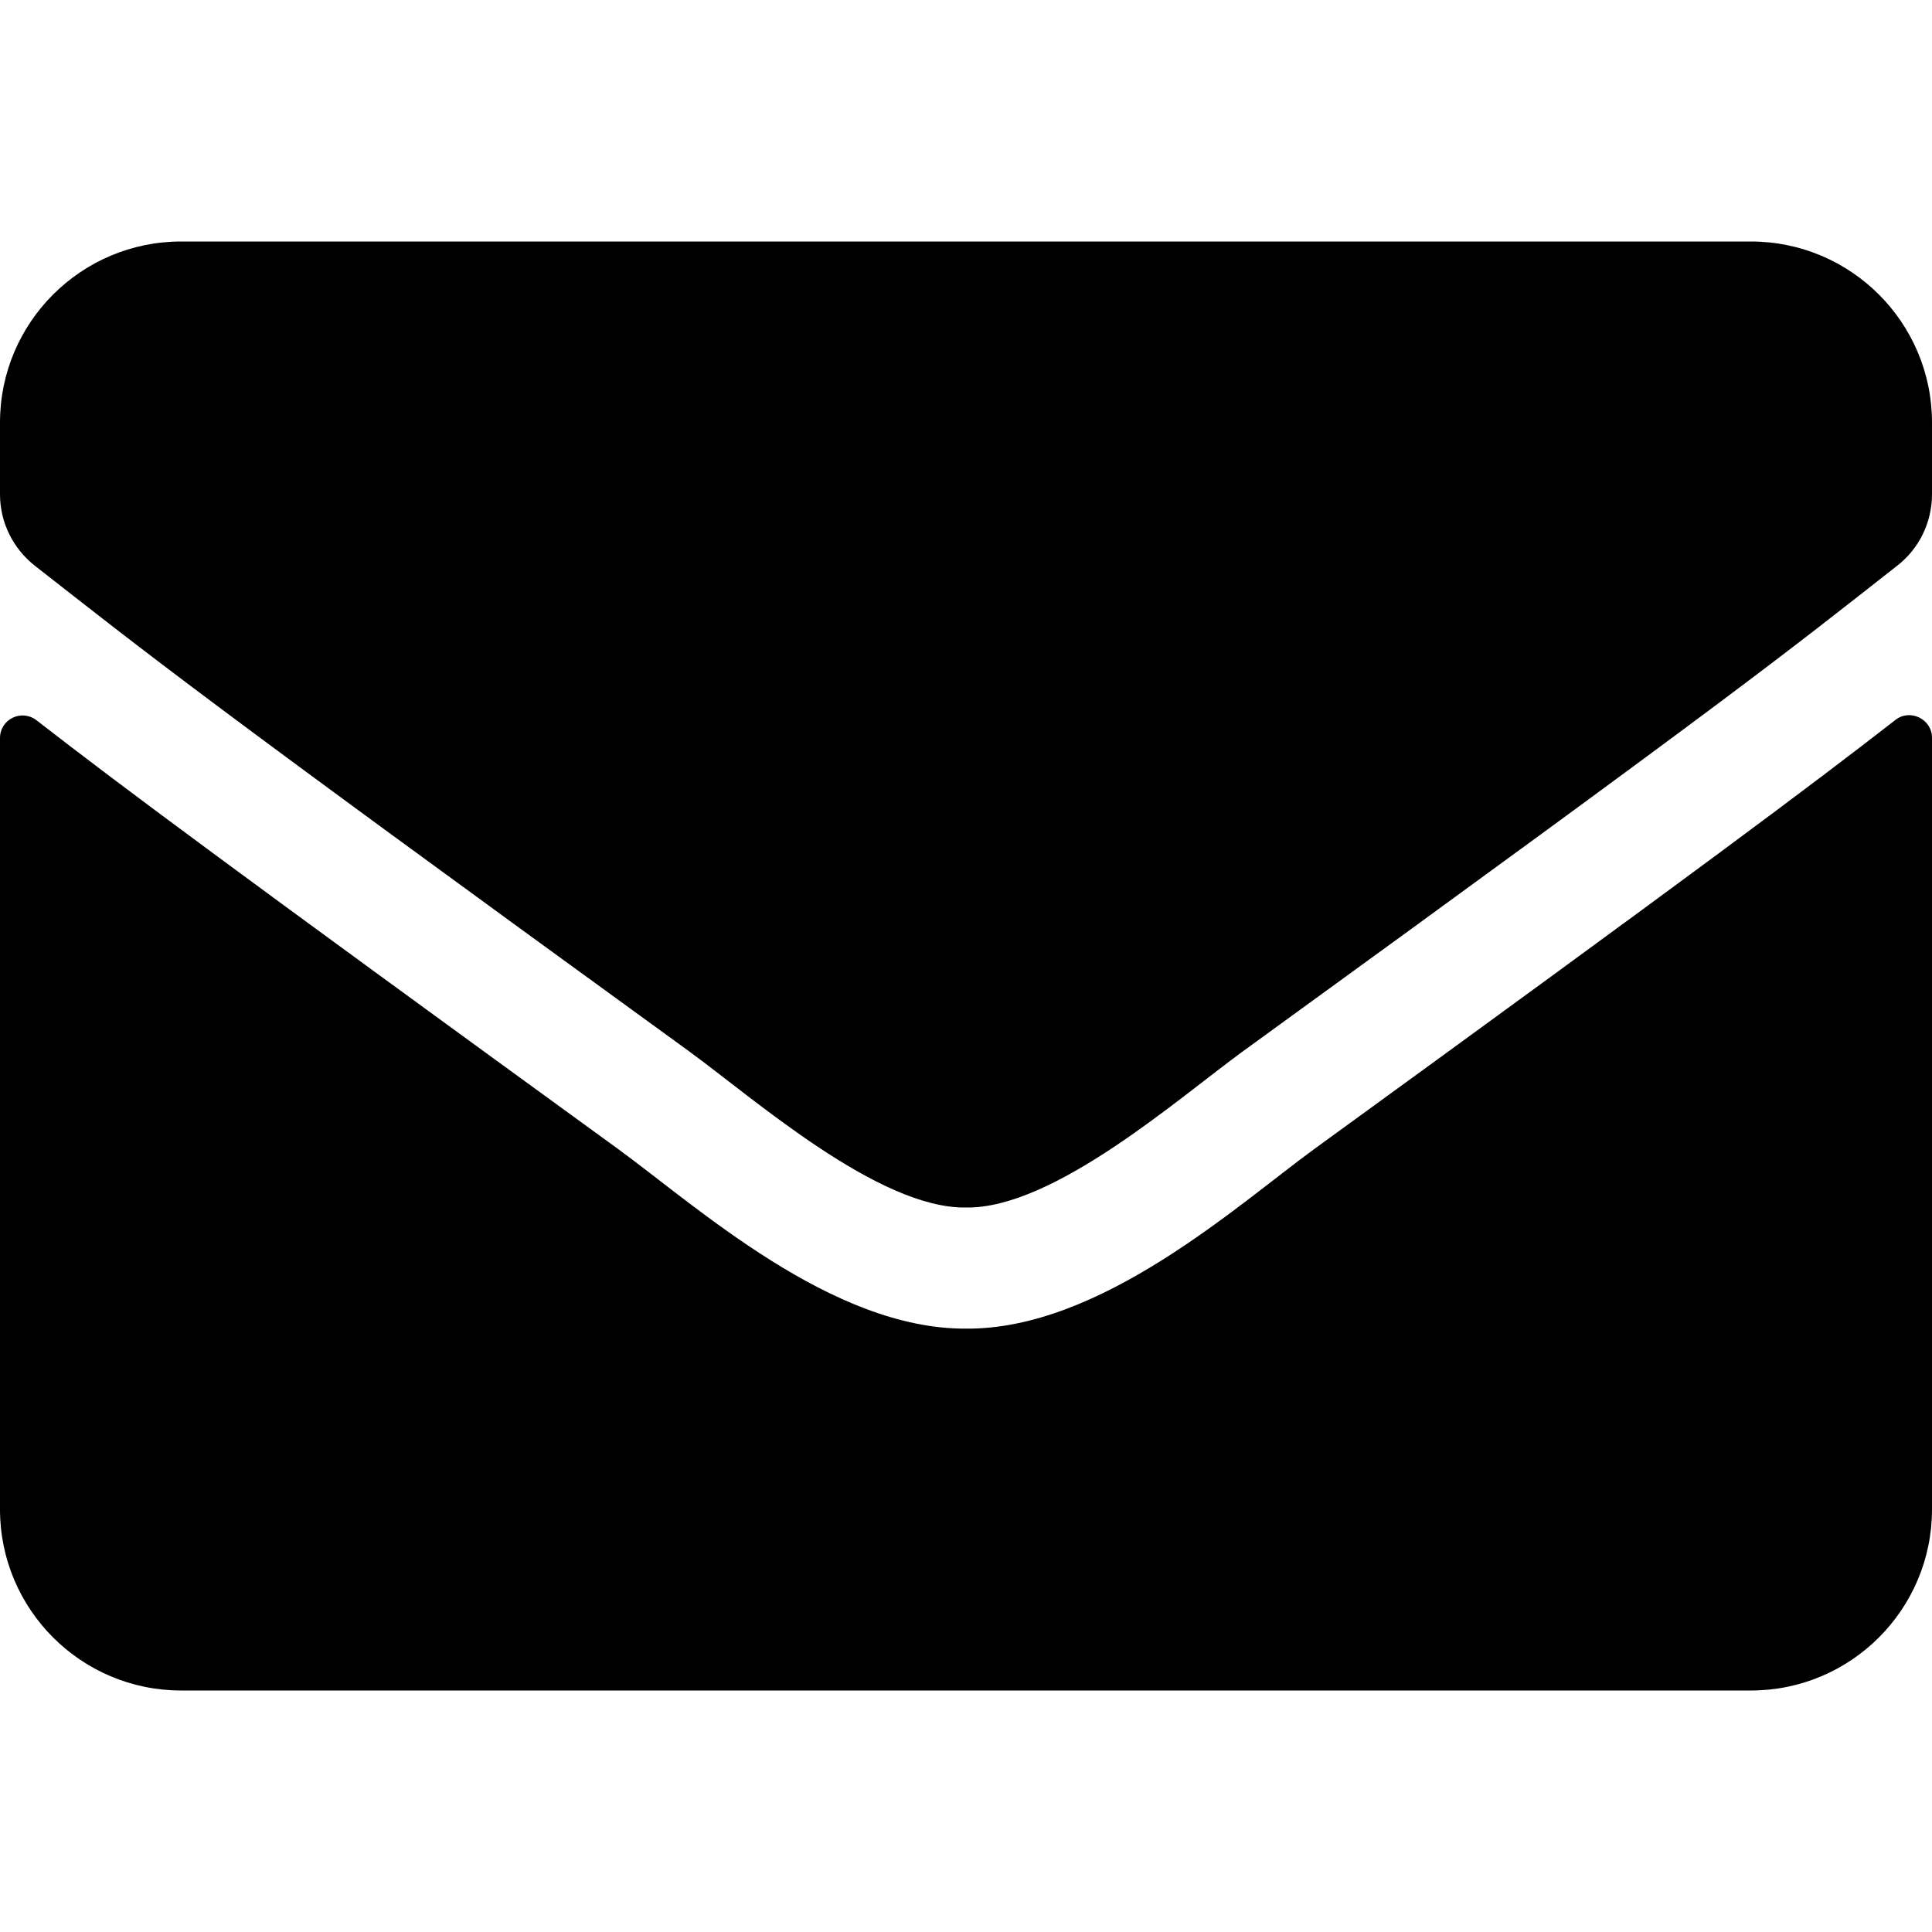
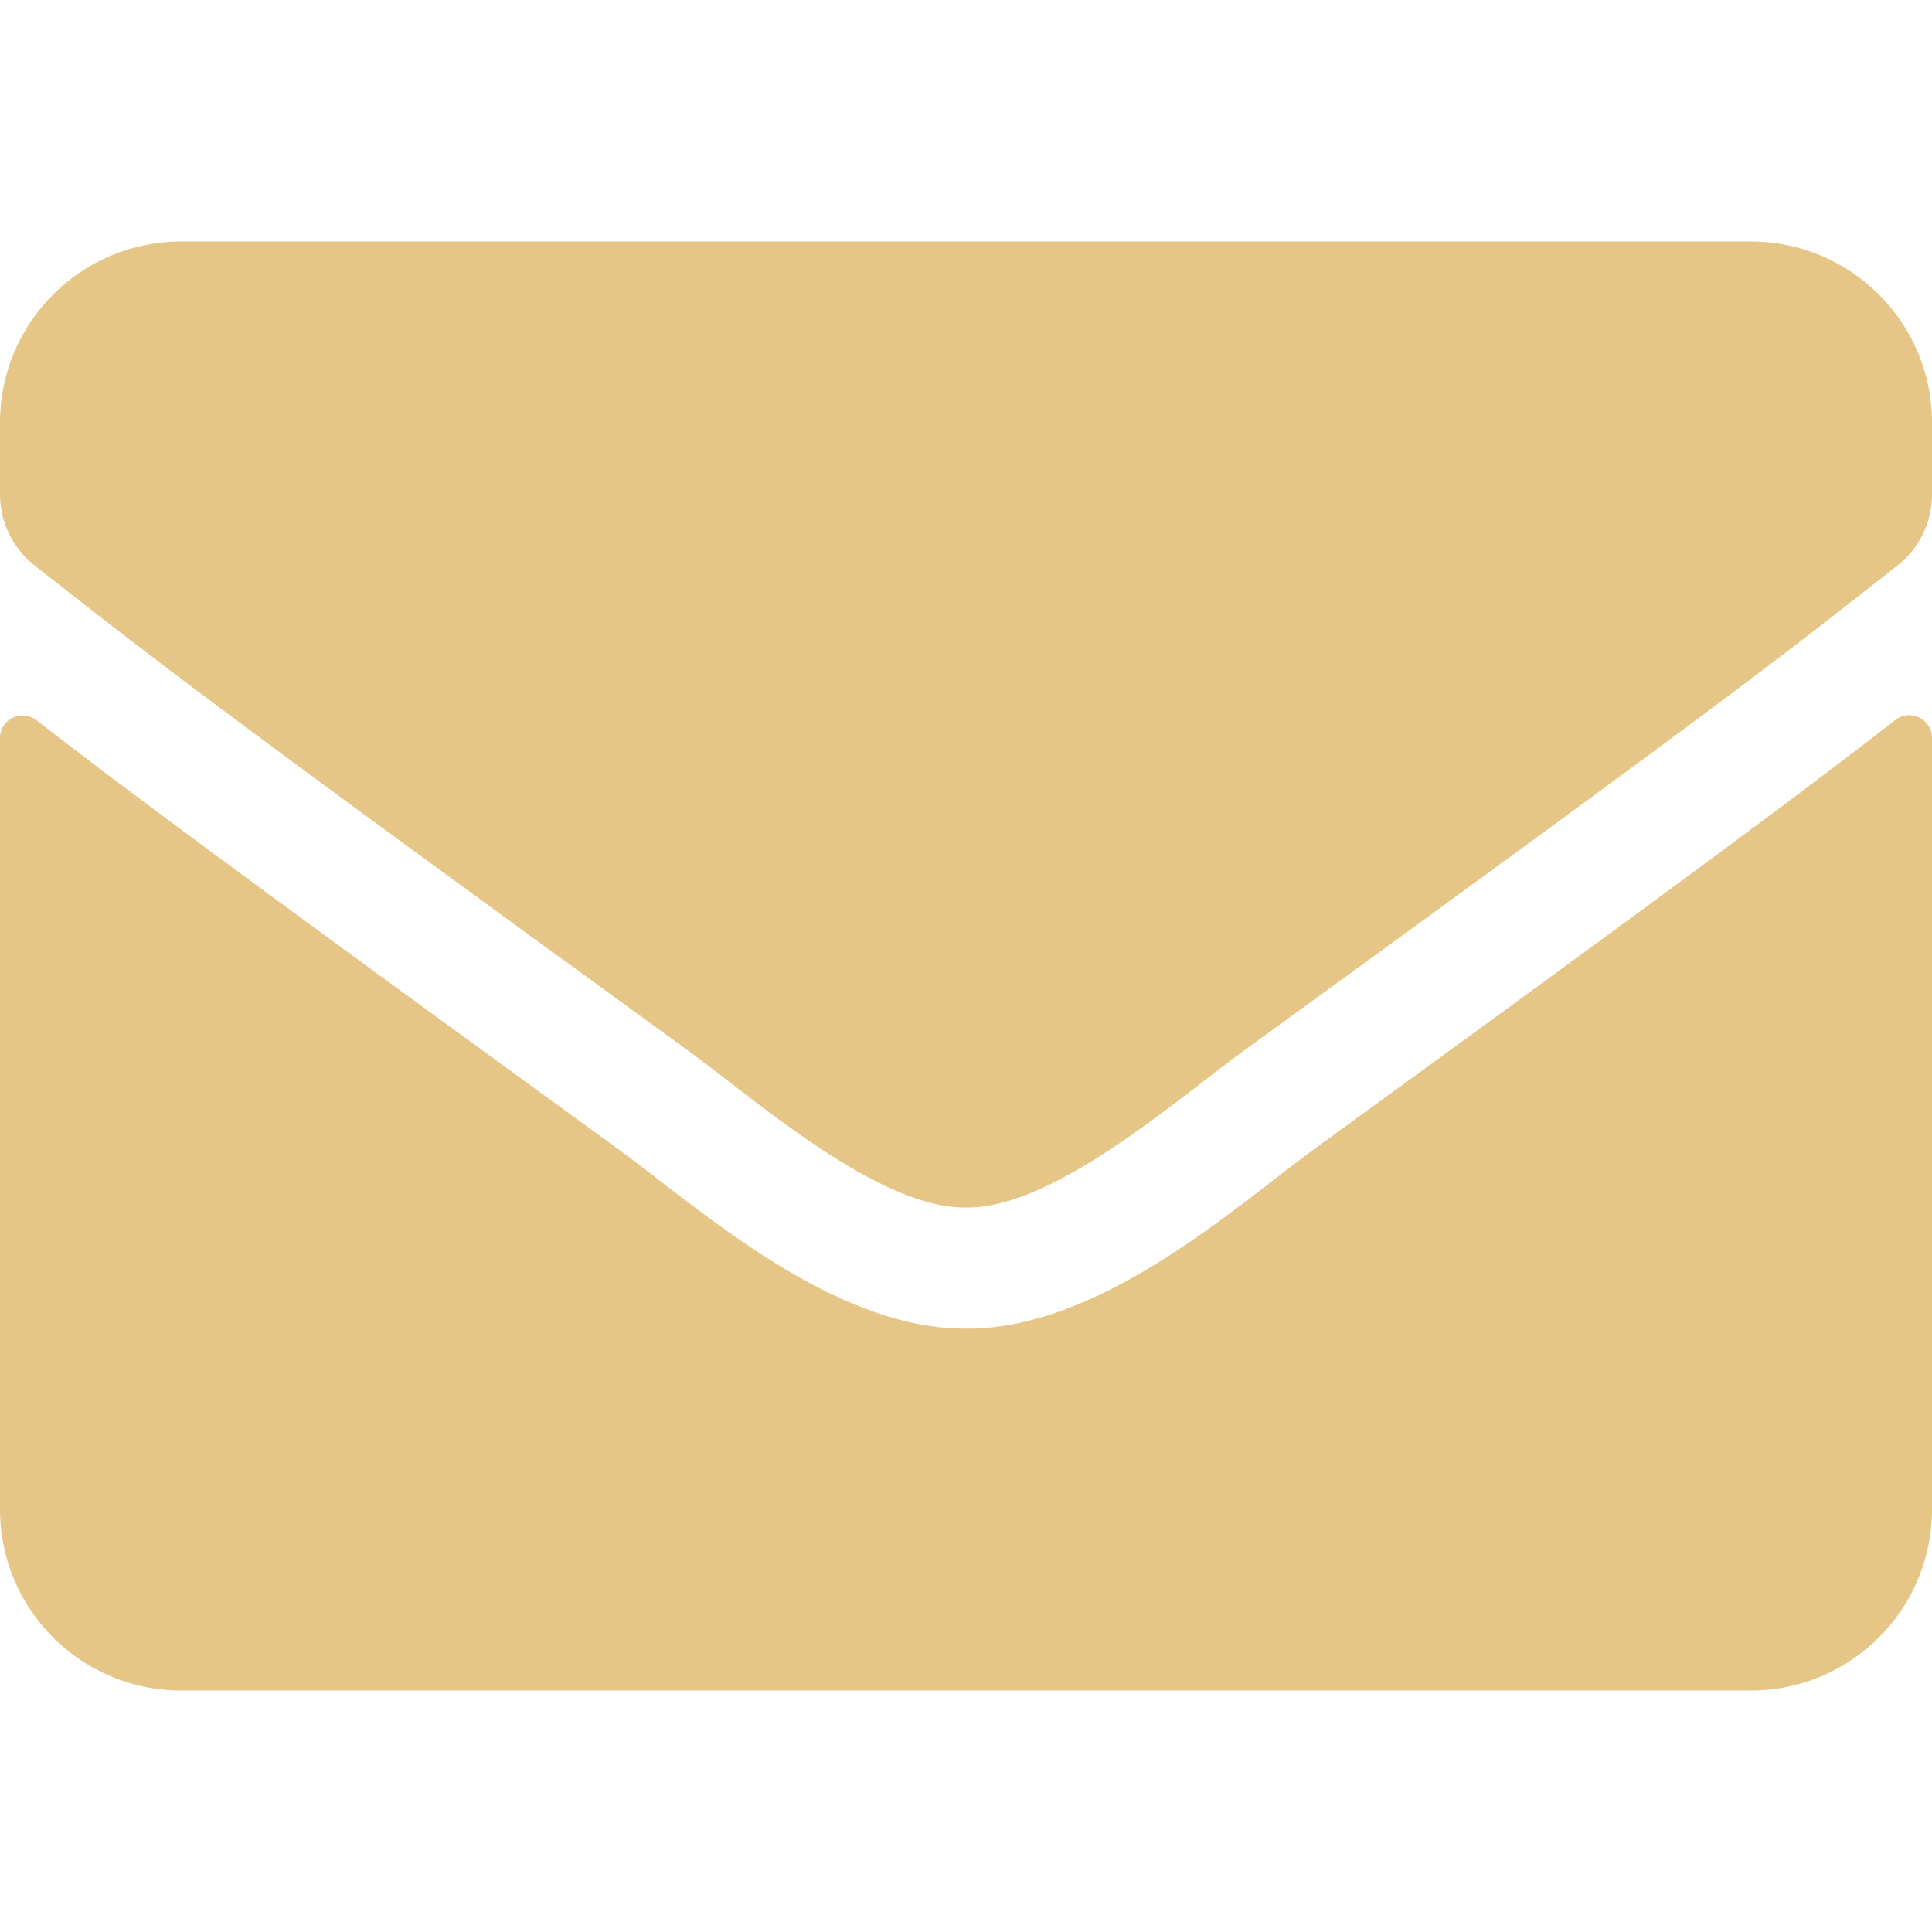
<svg xmlns="http://www.w3.org/2000/svg" aria-hidden="true" focusable="false" data-prefix="fas" data-icon="envelope" class="svg-inline--fa fa-envelope fa-w-16" role="img" viewBox="0 0 512 512">
-   <path fill="currentColor" d="M502.3 190.8c3.9-3.1 9.7-.2 9.7 4.7V400c0 26.5-21.5 48-48 48H48c-26.5 0-48-21.5-48-48V195.6c0-5 5.7-7.8 9.7-4.7 22.4 17.4 52.1 39.5 154.1 113.6 21.1 15.4 56.7 47.8 92.2 47.6 35.7.3 72-32.8 92.3-47.6 102-74.1 131.6-96.3 154-113.7zM256 320c23.2.4 56.6-29.2 73.4-41.4 132.7-96.3 142.8-104.7 173.4-128.7 5.8-4.5 9.2-11.5 9.2-18.9v-19c0-26.5-21.5-48-48-48H48C21.5 64 0 85.5 0 112v19c0 7.4 3.4 14.3 9.2 18.9 30.6 23.9 40.7 32.4 173.4 128.7 16.8 12.2 50.2 41.8 73.4 41.4z" />
+   <path fill="#E5C687" d="M502.3 190.8c3.9-3.1 9.7-.2 9.7 4.7V400c0 26.5-21.5 48-48 48H48c-26.5 0-48-21.5-48-48V195.6c0-5 5.7-7.8 9.7-4.7 22.4 17.4 52.1 39.5 154.1 113.6 21.1 15.4 56.7 47.8 92.2 47.6 35.7.3 72-32.8 92.3-47.6 102-74.1 131.6-96.3 154-113.7zM256 320c23.2.4 56.6-29.2 73.4-41.4 132.7-96.3 142.8-104.7 173.4-128.7 5.8-4.5 9.2-11.5 9.2-18.9v-19c0-26.5-21.5-48-48-48H48C21.5 64 0 85.5 0 112v19c0 7.4 3.4 14.3 9.2 18.9 30.6 23.9 40.7 32.4 173.4 128.7 16.8 12.2 50.2 41.8 73.4 41.4z" />
</svg>
